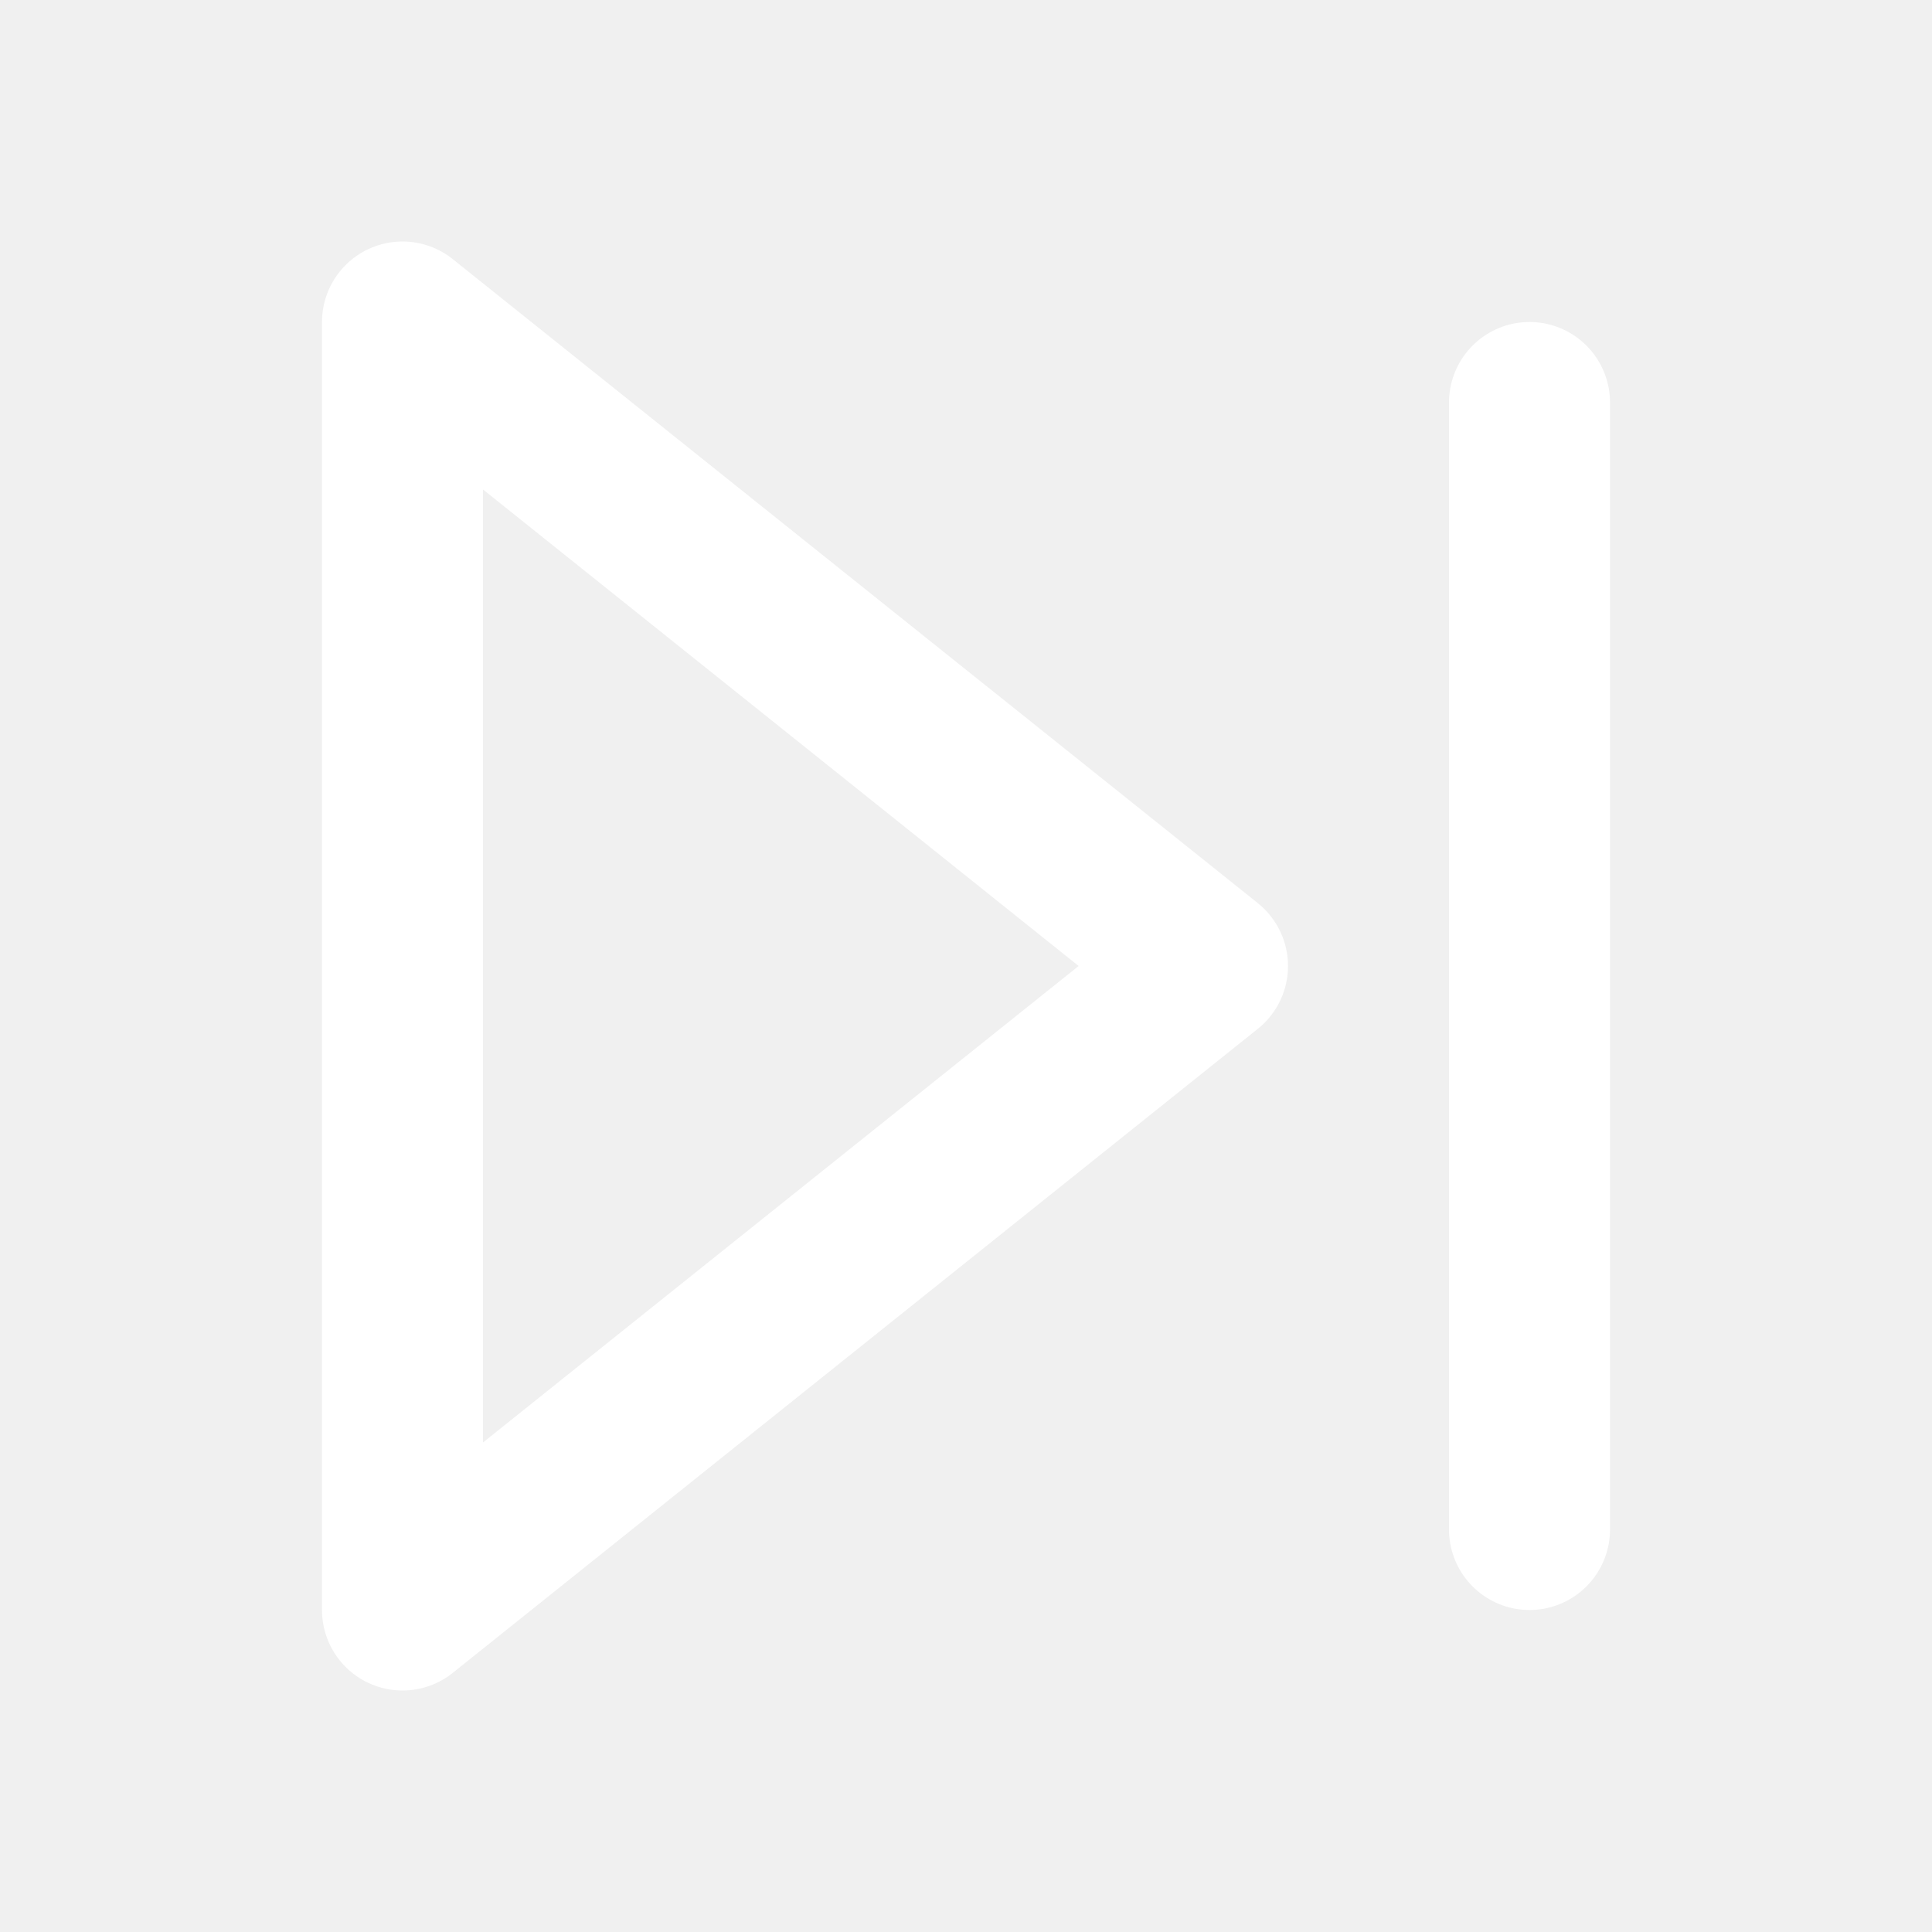
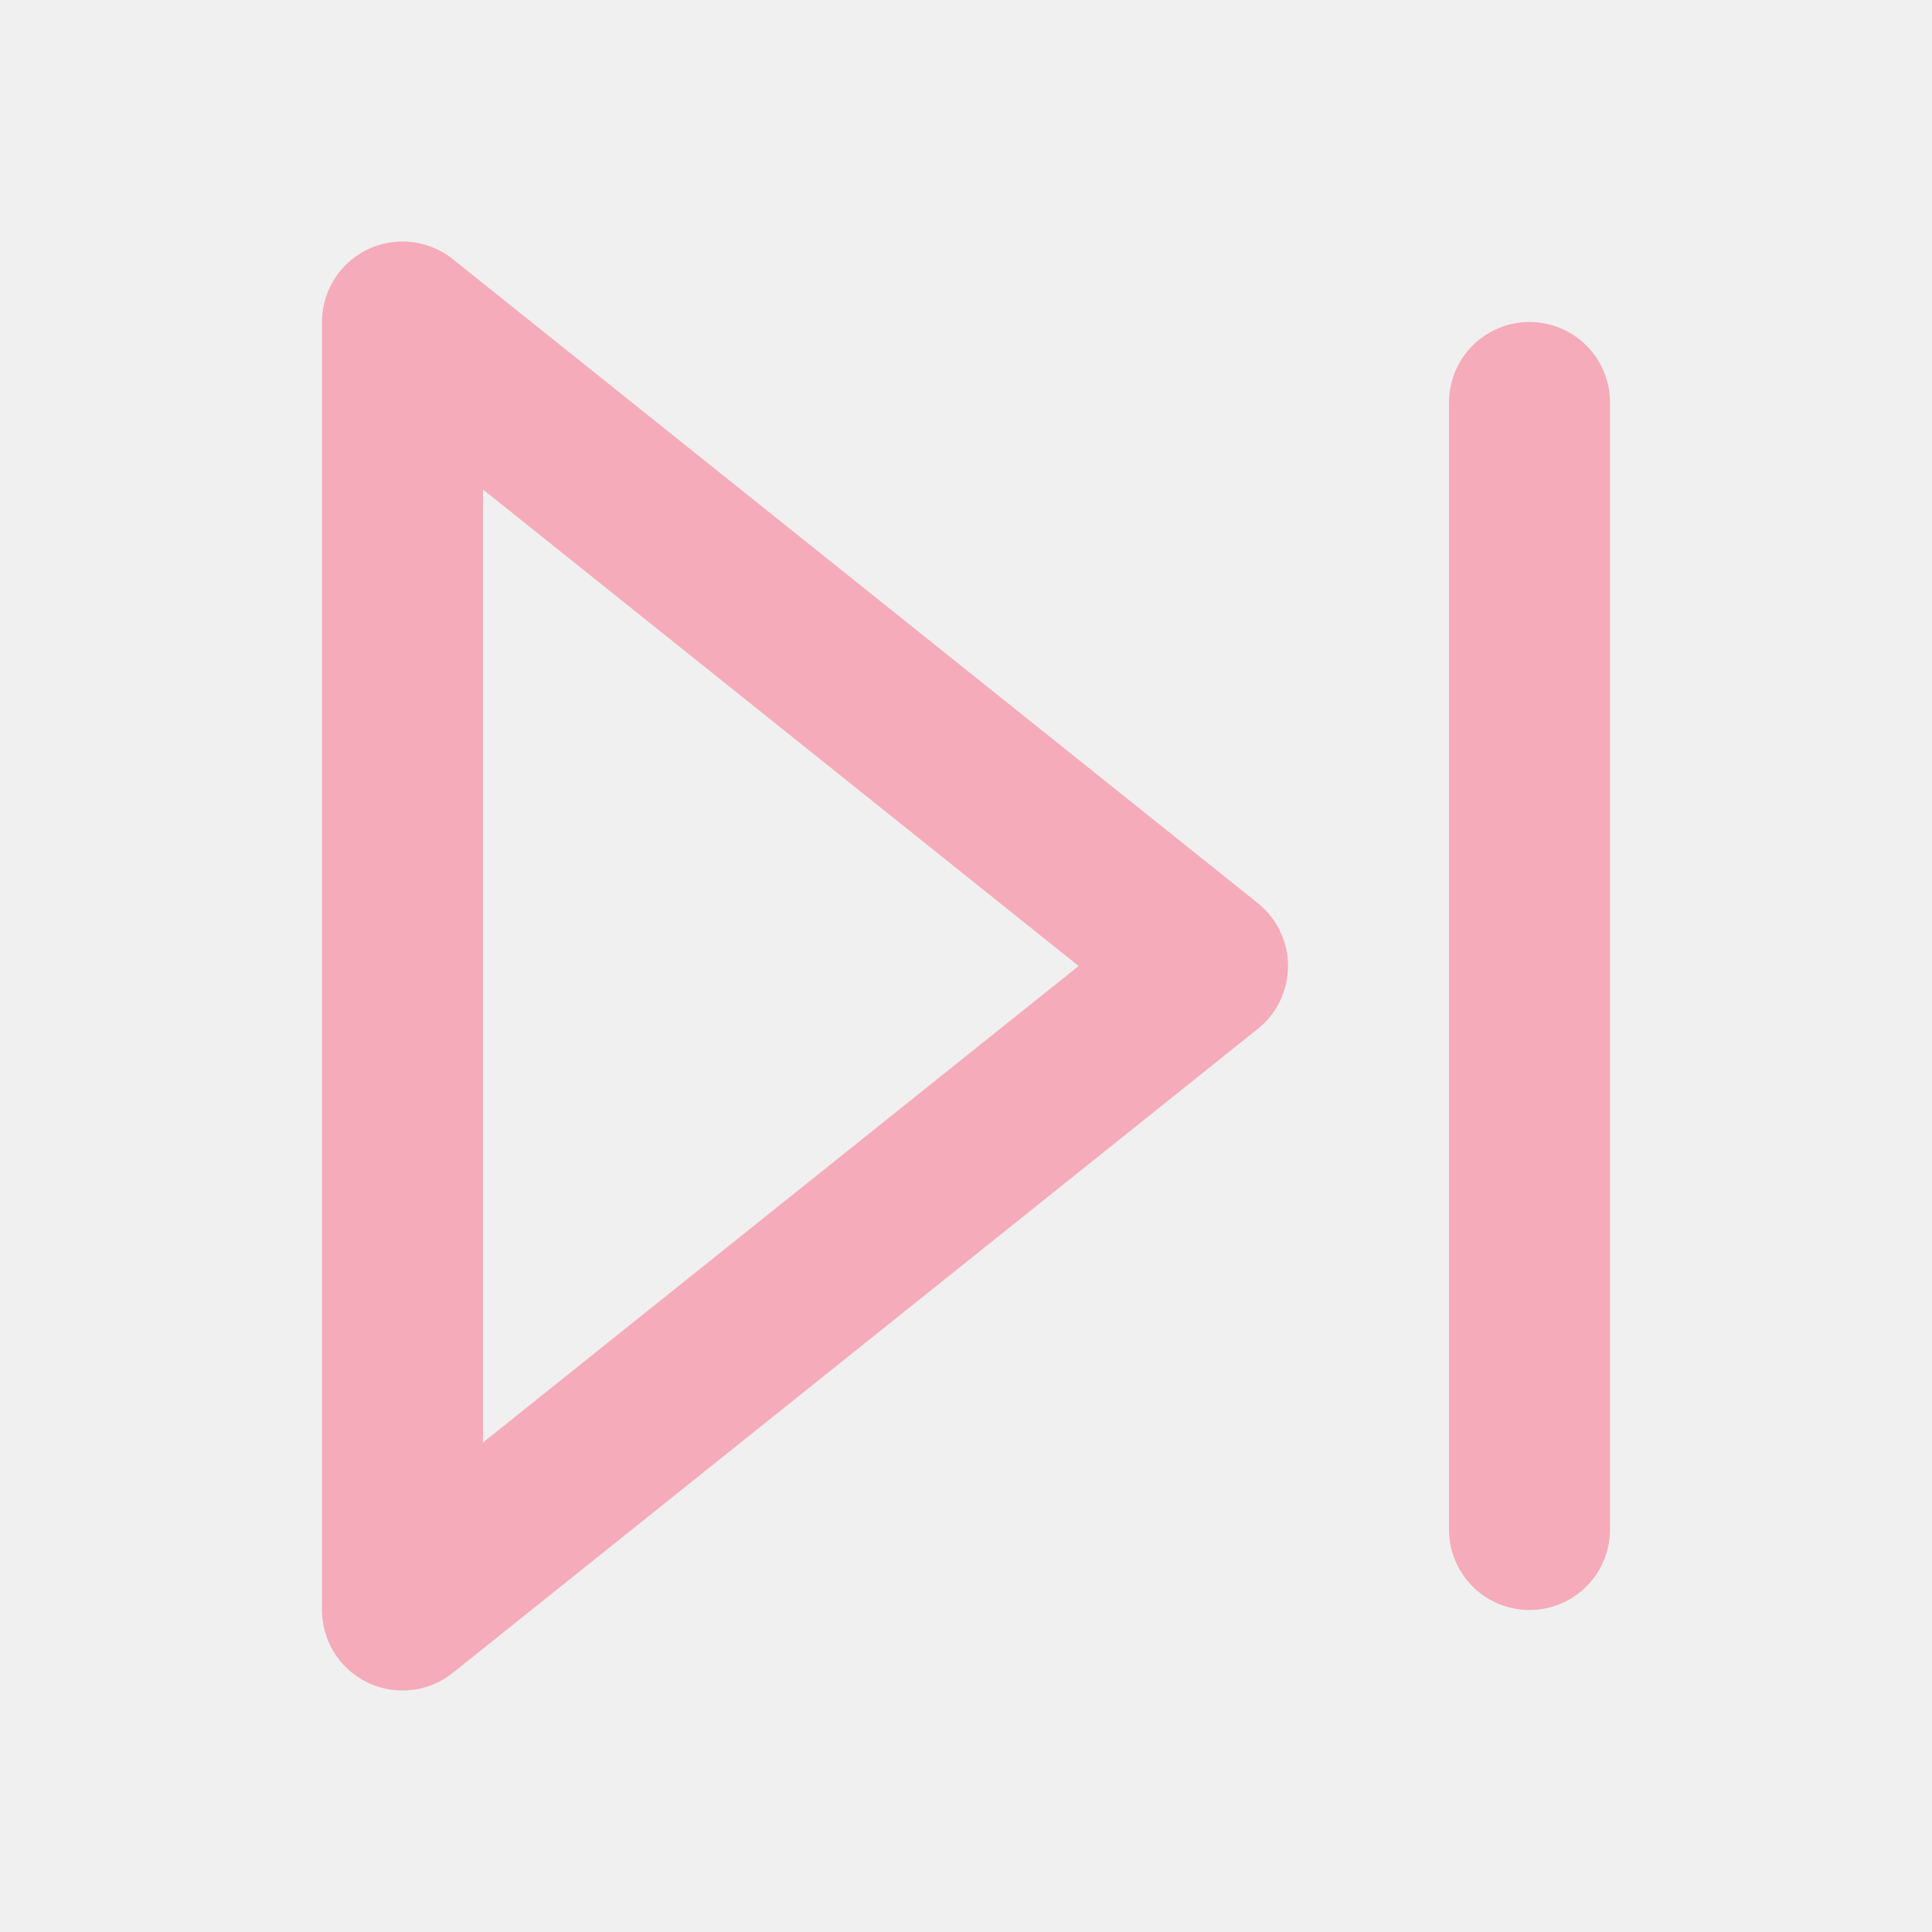
- <svg xmlns="http://www.w3.org/2000/svg" width="24" height="24" viewBox="0 0 24 24" fill="none" stroke="white" stroke-width="2" stroke-linecap="round" stroke-linejoin="round">
+ <svg xmlns="http://www.w3.org/2000/svg" width="24" height="24" viewBox="0 0 24 24" fill="none" stroke="#f5abb9" stroke-width="2" stroke-linecap="round" stroke-linejoin="round">
  <polygon points="5 4 15 12 5 20 5 4" />
  <line x1="19" y1="5" x2="19" y2="19" />
</svg>
